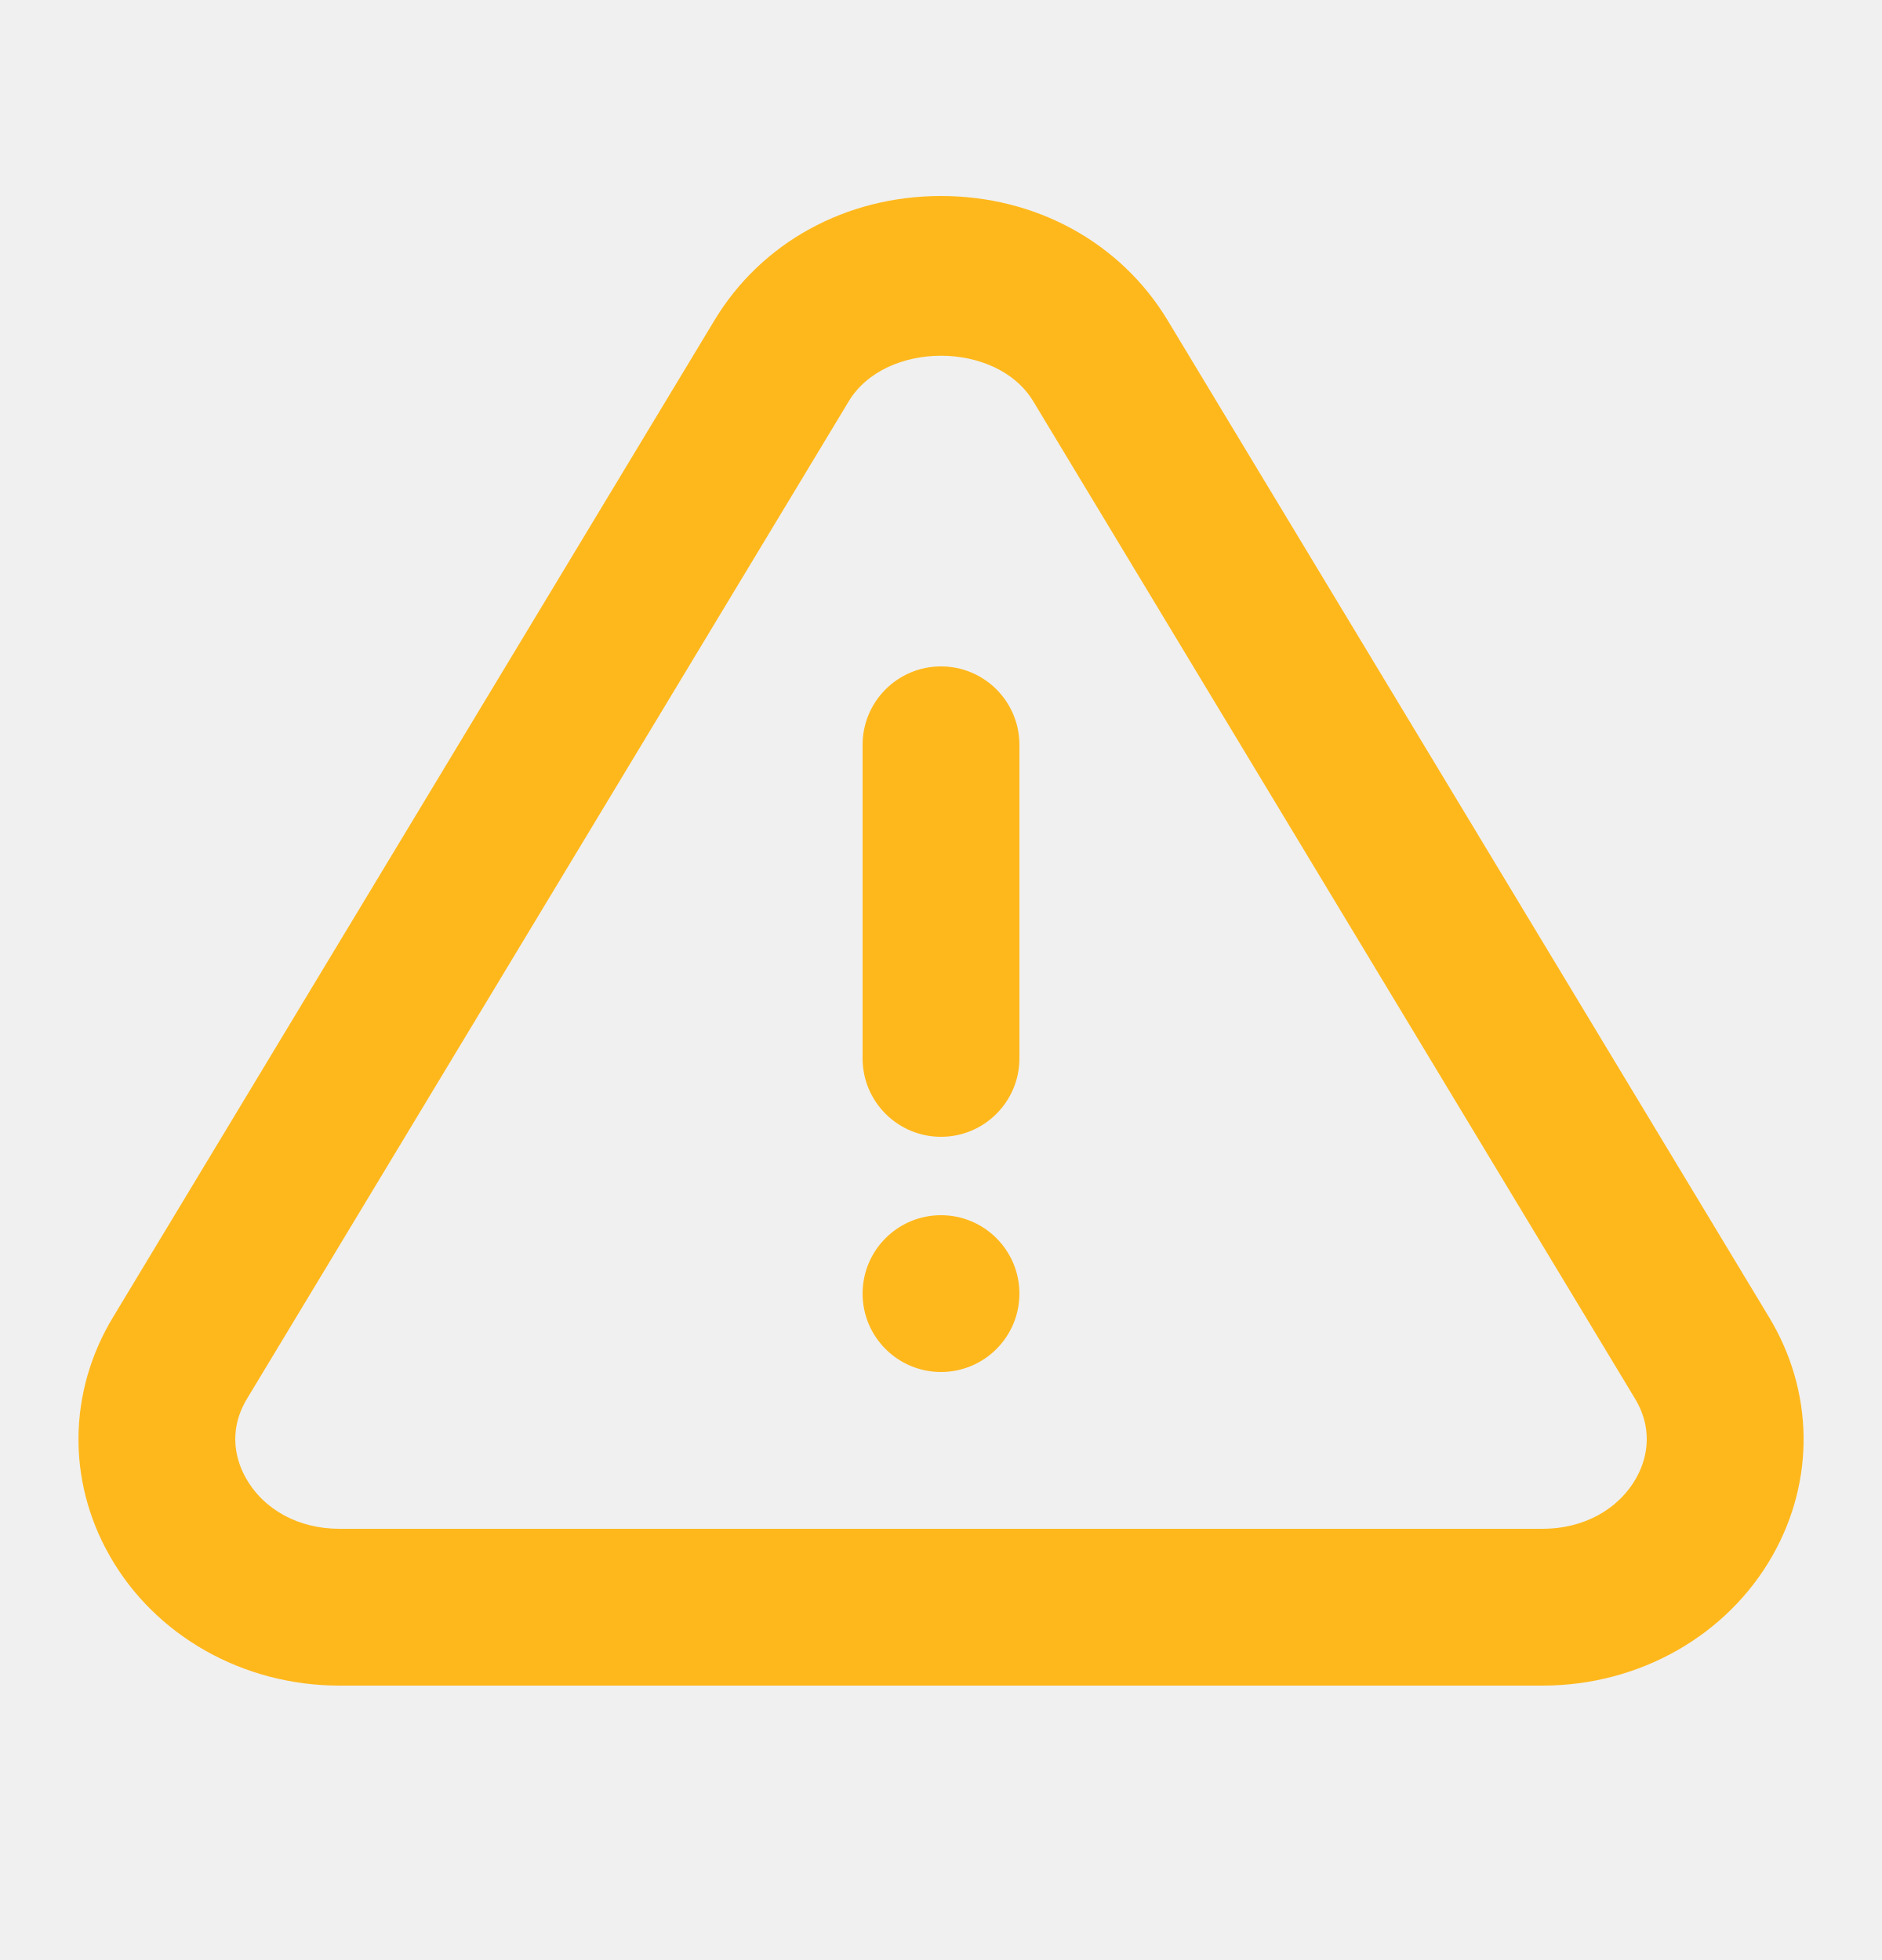
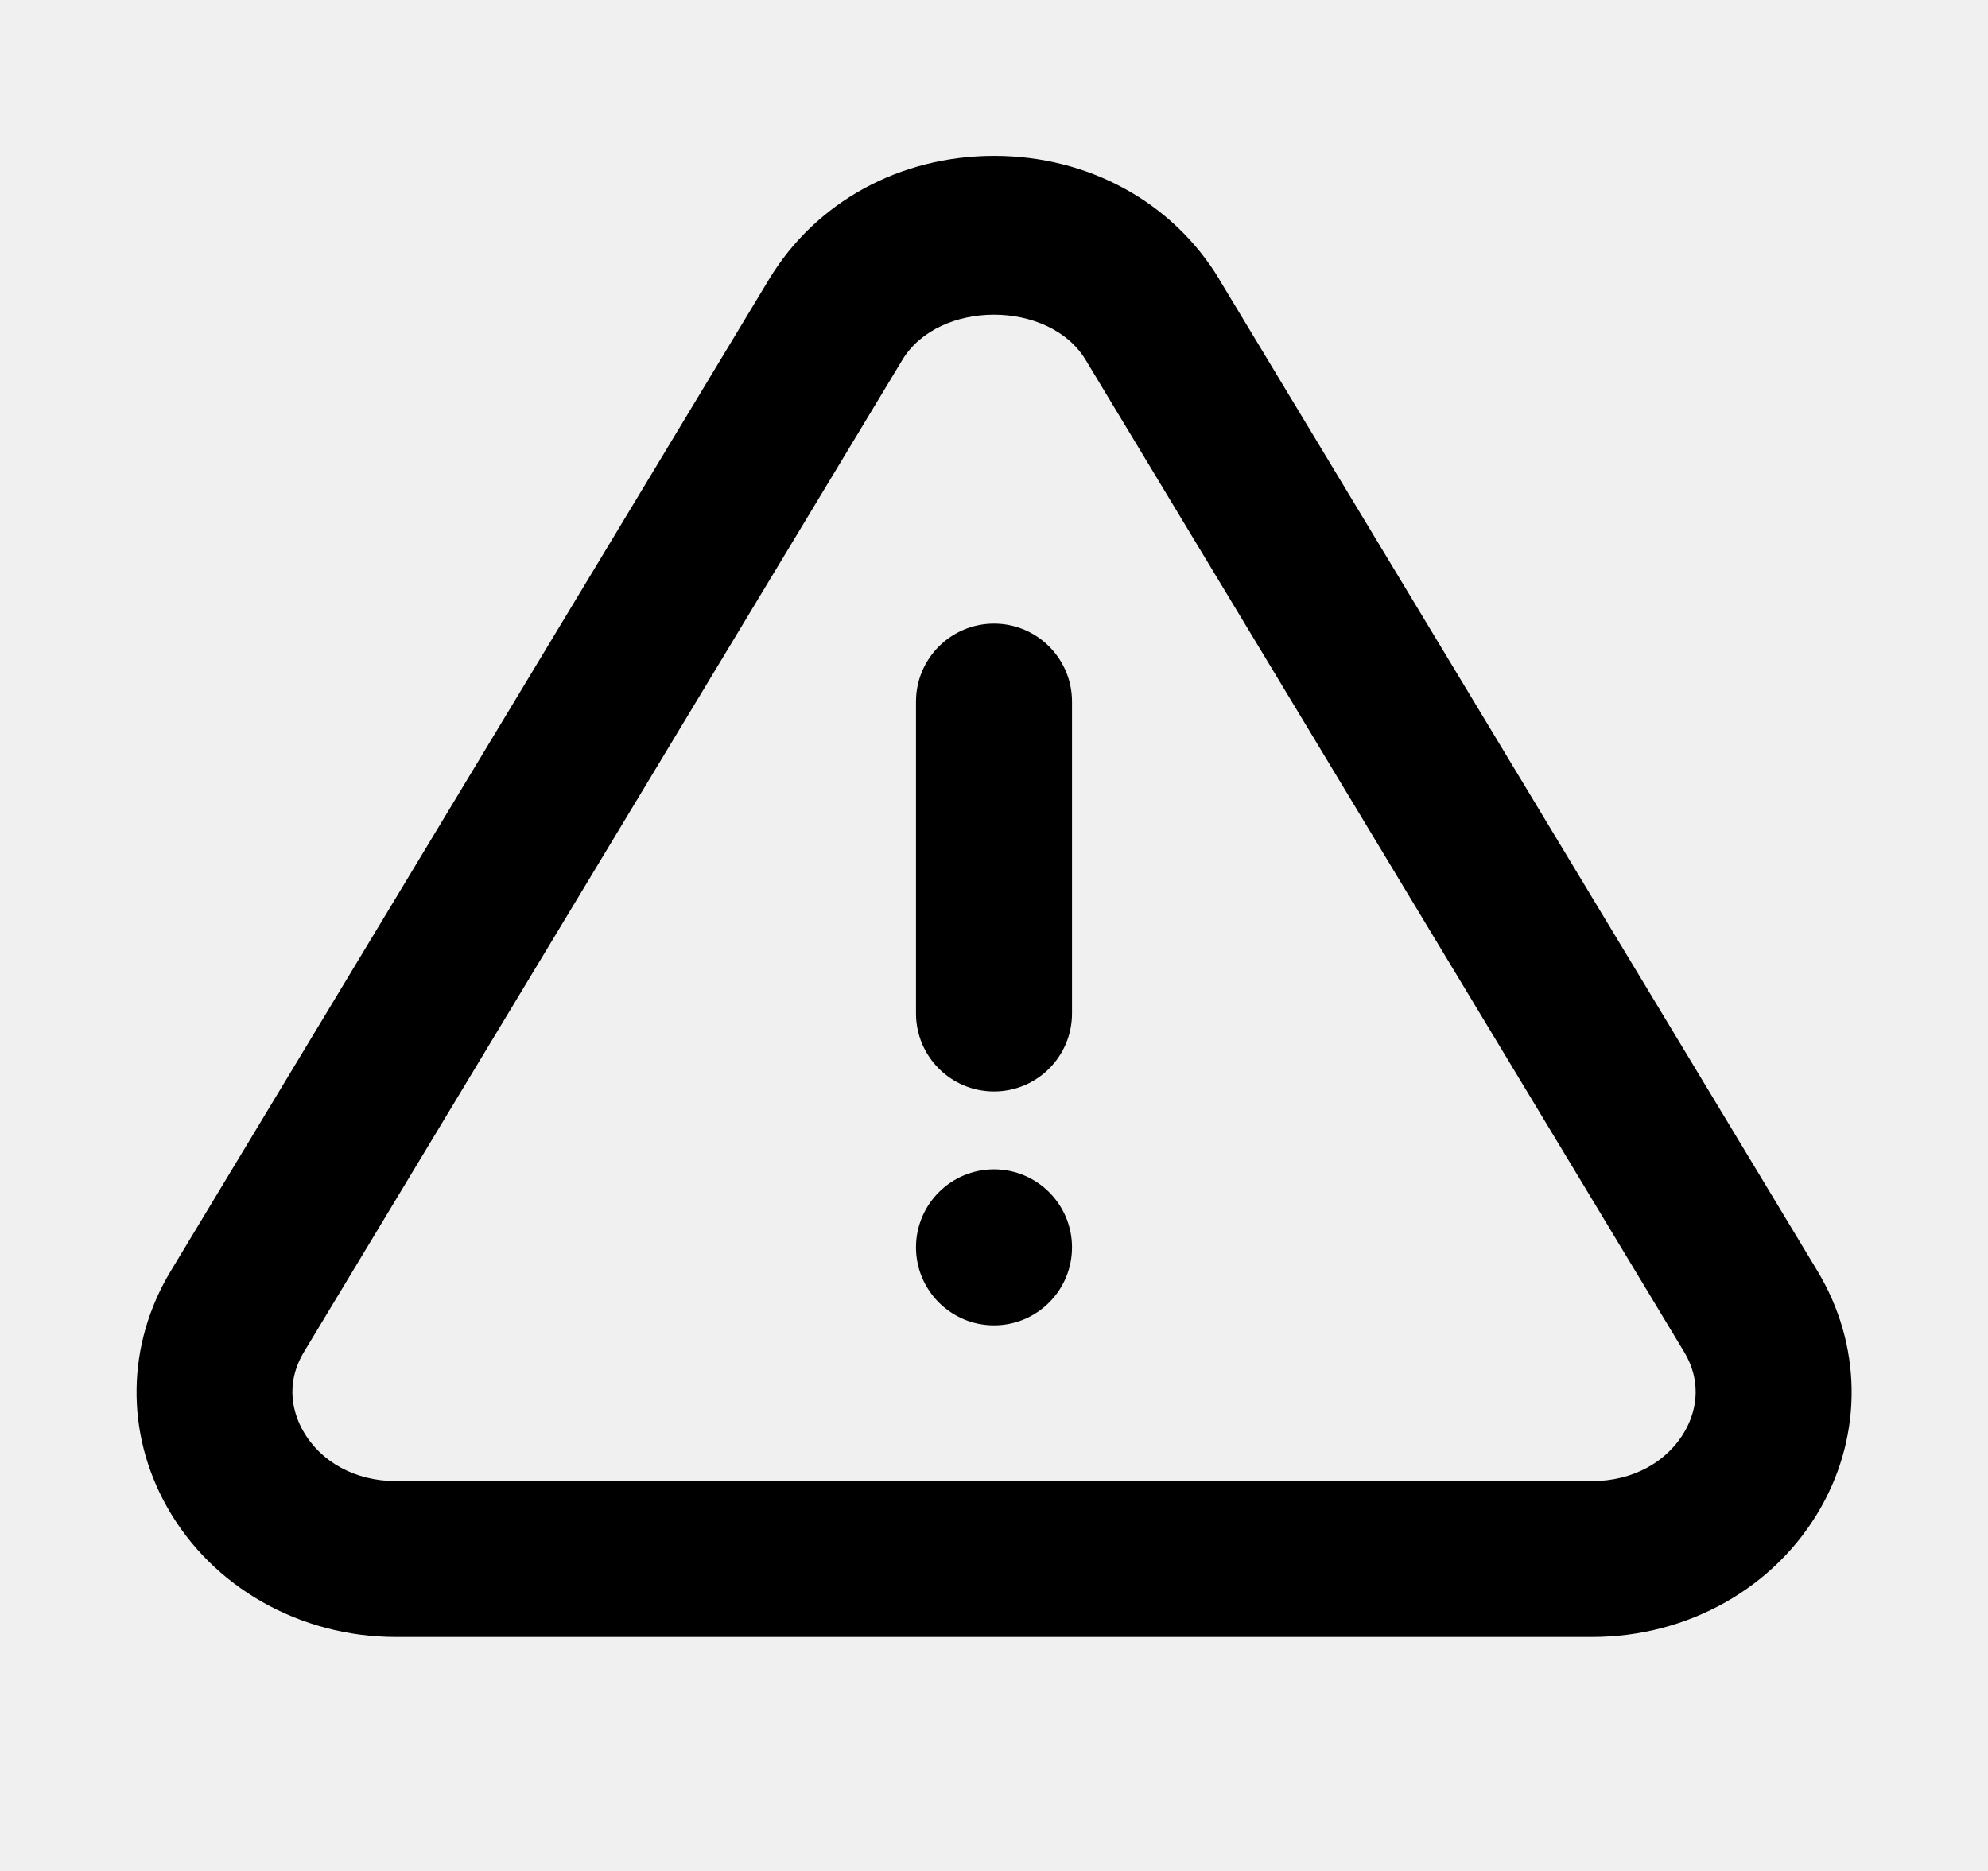
- <svg xmlns="http://www.w3.org/2000/svg" fill="none" height="25" viewBox="0 0 24 25" width="24">
-   <mask height="20" maskUnits="userSpaceOnUse" width="22" x="1" y="2">
-     <path clip-rule="evenodd" d="m14.889 4.084 7.672 12.719c.569.943.586 2.077.046 3.033-.58 1.027-1.704 1.664-2.935 1.664h-15.344c-1.23 0-2.355-.637-2.934-1.664-.54-.956-.523-2.09.046-3.033l7.672-12.719c.598-.992 1.678-1.584 2.888-1.584s2.29.592 2.889 1.584zm5.976 14.769c-.229.405-.675.647-1.193.647h-15.344c-.518 0-.964-.242-1.192-.647-.108-.19-.25-.577.017-1.017l7.671-12.718c.467-.774 1.885-.774 2.352 0l7.672 12.718c.266.44.125.827.017 1.017zm-9.865-9.353c0-.552.448-1 1-1s1 .448 1 1v4c0 .552-.448 1-1 1s-1-.448-1-1zm0 7c0-.552.448-1 1-1s1 .448 1 1-.448 1-1 1-1-.448-1-1z" fill="#fff" fill-rule="evenodd" />
+ <svg xmlns="http://www.w3.org/2000/svg" fill="none" viewBox="0 0 17 16">
+   <path d="m10.426 2.389 5.115 8.479c0.379 0.629 0.391 1.385 0.031 2.022-0.387 0.685-1.136 1.109-1.957 1.109h-10.229c-0.82 0-1.57-0.425-1.956-1.109-0.36-0.637-0.349-1.393 0.031-2.022l5.115-8.479c0.399-0.661 1.119-1.056 1.925-1.056s1.527 0.395 1.926 1.056zm3.984 9.846c-0.153 0.27-0.45 0.431-0.795 0.431h-10.229c-0.345 0-0.643-0.161-0.795-0.431-0.072-0.127-0.167-0.385 0.011-0.678l5.114-8.479c0.311-0.516 1.257-0.516 1.568 0l5.115 8.479c0.177 0.293 0.083 0.551 0.011 0.678zm-6.577-6.235c0-0.368 0.299-0.667 0.667-0.667s0.667 0.299 0.667 0.667v2.667c0 0.368-0.299 0.667-0.667 0.667s-0.667-0.299-0.667-0.667v-2.667zm0 4.667c0-0.368 0.299-0.667 0.667-0.667s0.667 0.299 0.667 0.667-0.299 0.667-0.667 0.667-0.667-0.299-0.667-0.667z" clip-rule="evenodd" fill="currentColor" fill-rule="evenodd" />
+   <mask x="1" y="1" width="15" height="13" style="mask-type:luminance" maskUnits="userSpaceOnUse">
+     <path d="m10.426 2.389 5.115 8.479c0.379 0.629 0.391 1.385 0.031 2.022-0.387 0.685-1.136 1.109-1.957 1.109h-10.229c-0.82 0-1.57-0.425-1.956-1.109-0.36-0.637-0.349-1.393 0.031-2.022l5.115-8.479c0.399-0.661 1.119-1.056 1.925-1.056s1.527 0.395 1.926 1.056zm3.984 9.846c-0.153 0.27-0.45 0.431-0.795 0.431h-10.229c-0.345 0-0.643-0.161-0.795-0.431-0.072-0.127-0.167-0.385 0.011-0.678l5.114-8.479c0.311-0.516 1.257-0.516 1.568 0l5.115 8.479c0.177 0.293 0.083 0.551 0.011 0.678zm-6.577-6.235c0-0.368 0.299-0.667 0.667-0.667s0.667 0.299 0.667 0.667v2.667c0 0.368-0.299 0.667-0.667 0.667s-0.667-0.299-0.667-0.667v-2.667zm0 4.667c0-0.368 0.299-0.667 0.667-0.667s0.667 0.299 0.667 0.667-0.299 0.667-0.667 0.667-0.667-0.299-0.667-0.667z" clip-rule="evenodd" fill="#fff" fill-rule="evenodd" />
  </mask>
-   <path clip-rule="evenodd" d="m14.889 4.084 7.672 12.719c.569.943.586 2.077.046 3.033-.58 1.027-1.704 1.664-2.935 1.664h-15.344c-1.23 0-2.355-.637-2.934-1.664-.54-.956-.523-2.09.046-3.033l7.672-12.719c.598-.992 1.678-1.584 2.888-1.584s2.29.592 2.889 1.584zm5.976 14.769c-.229.405-.675.647-1.193.647h-15.344c-.518 0-.964-.242-1.192-.647-.108-.19-.25-.577.017-1.017l7.671-12.718c.467-.774 1.885-.774 2.352 0l7.672 12.718c.266.44.125.827.017 1.017zm-9.865-9.353c0-.552.448-1 1-1s1 .448 1 1v4c0 .552-.448 1-1 1s-1-.448-1-1zm0 7c0-.552.448-1 1-1s1 .448 1 1-.448 1-1 1-1-.448-1-1z" fill="#ffb81c" fill-rule="evenodd" />
</svg>
